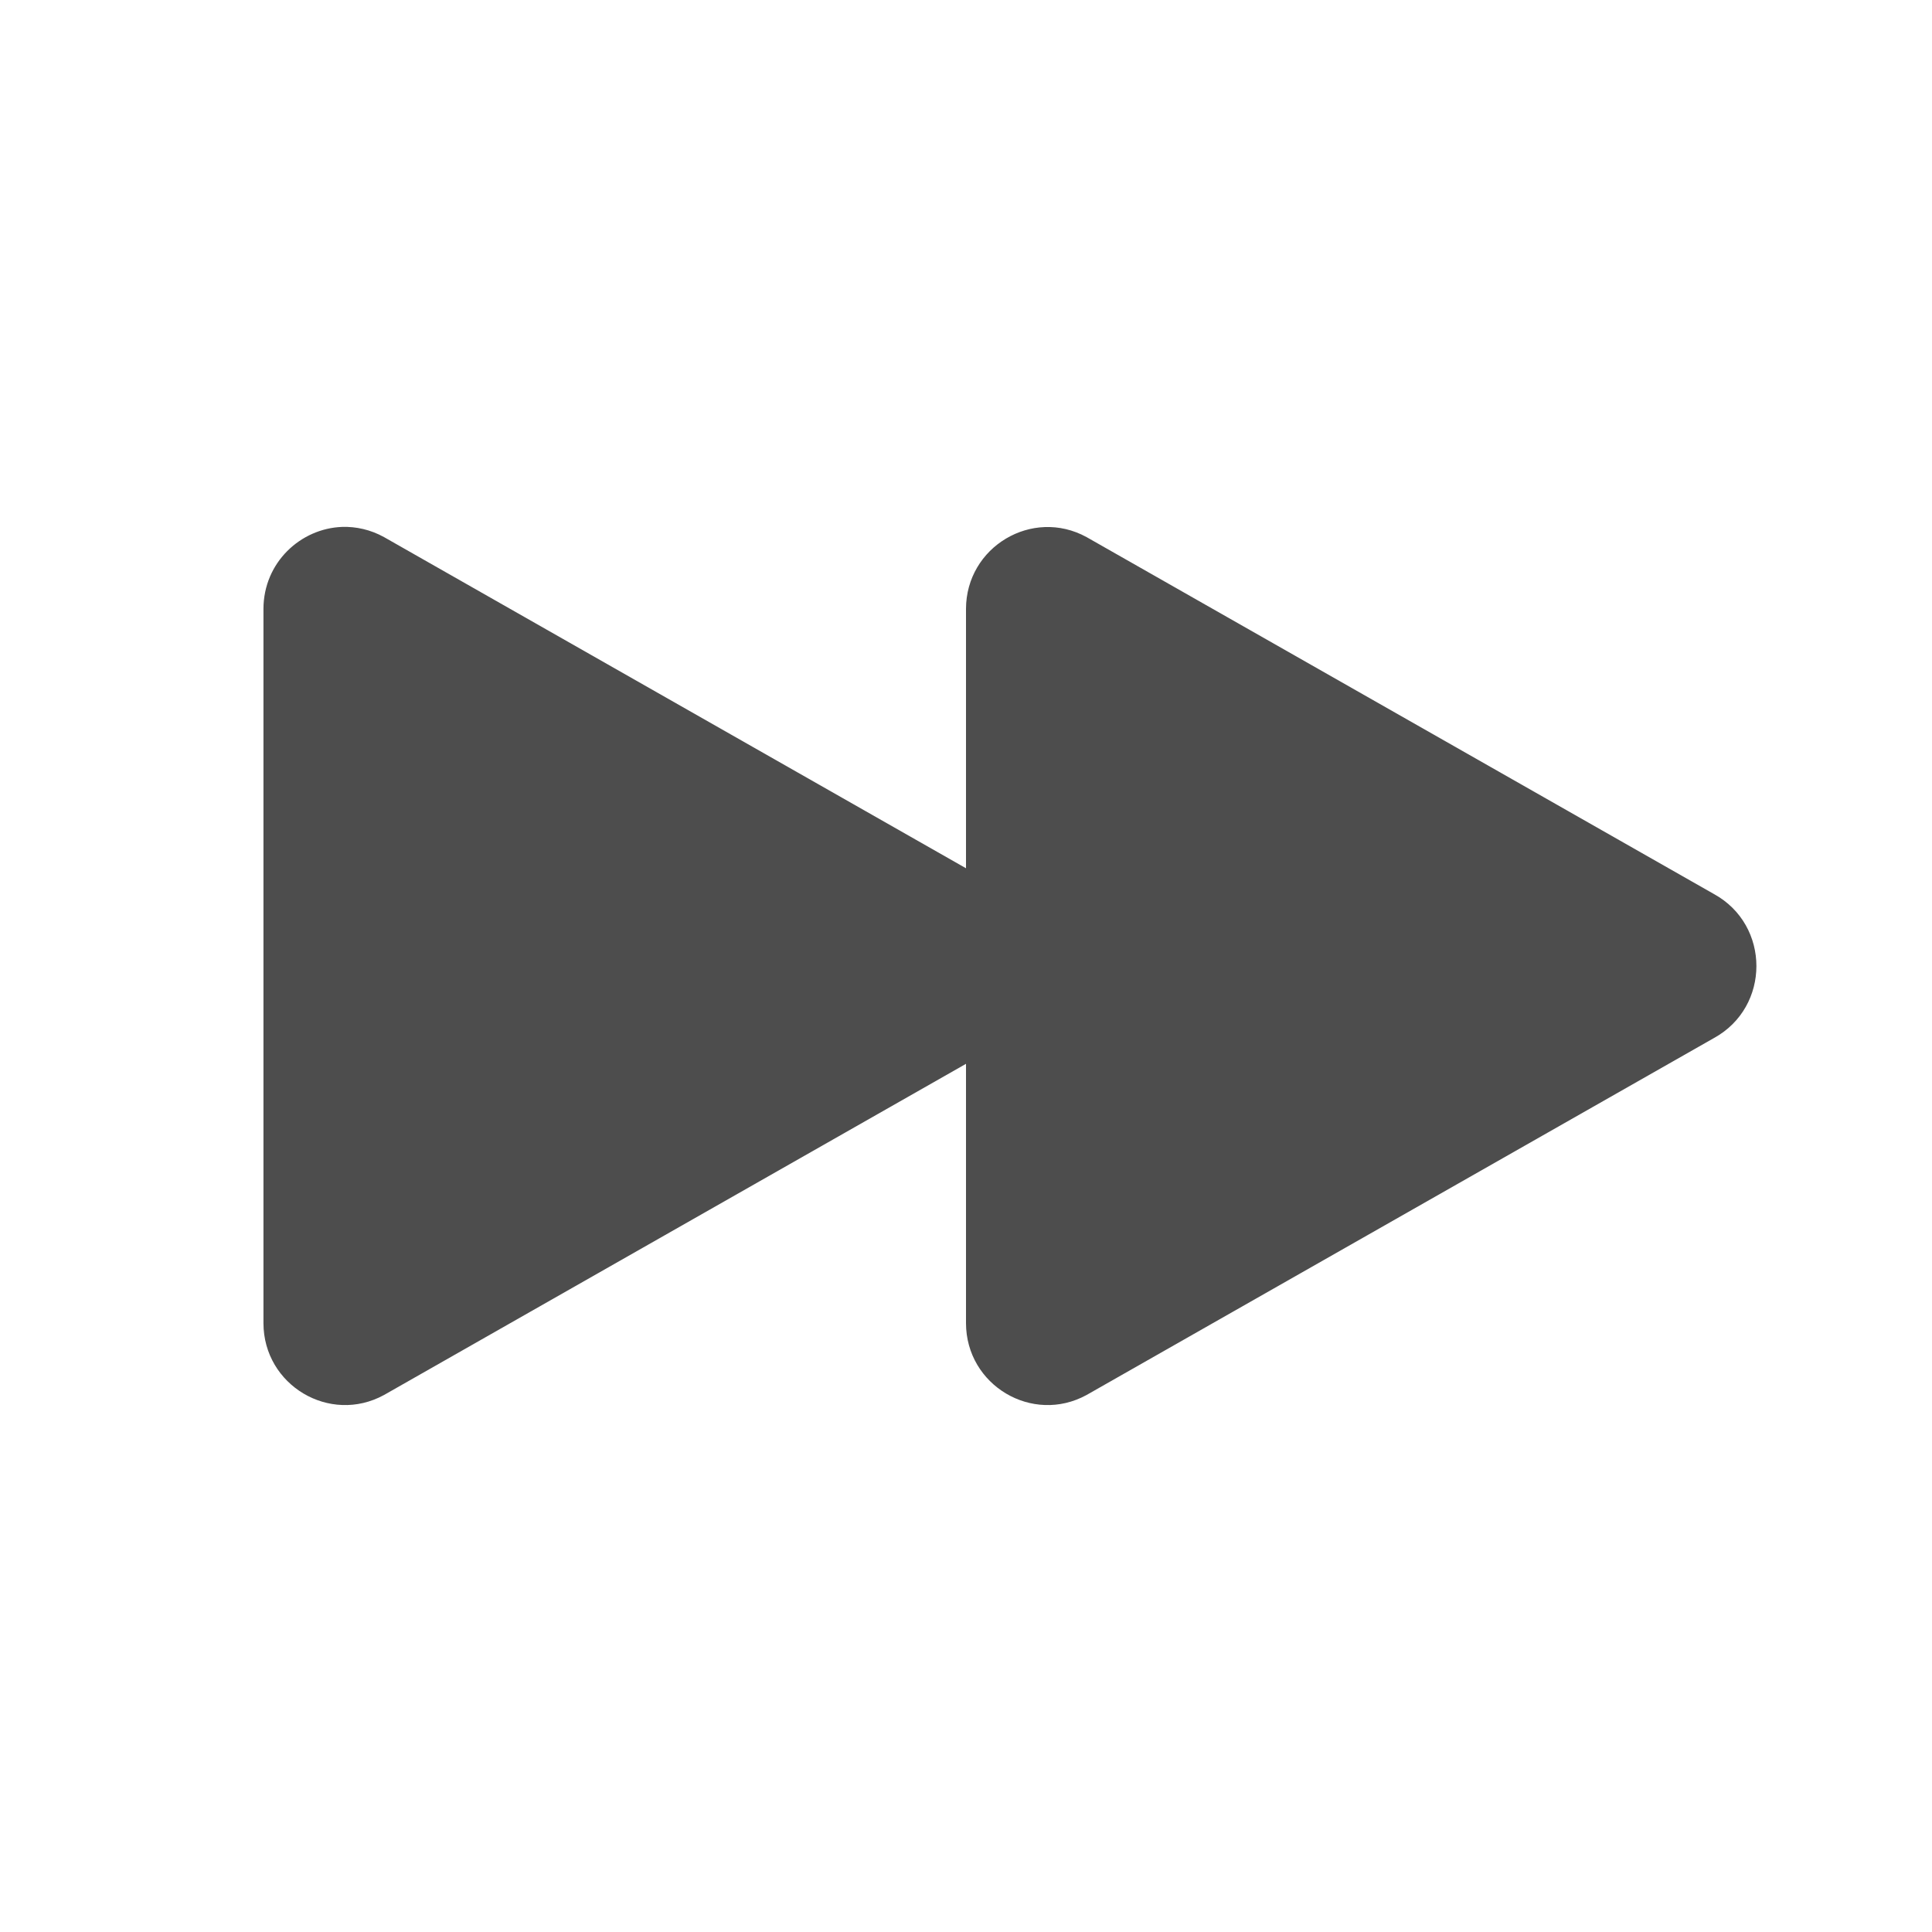
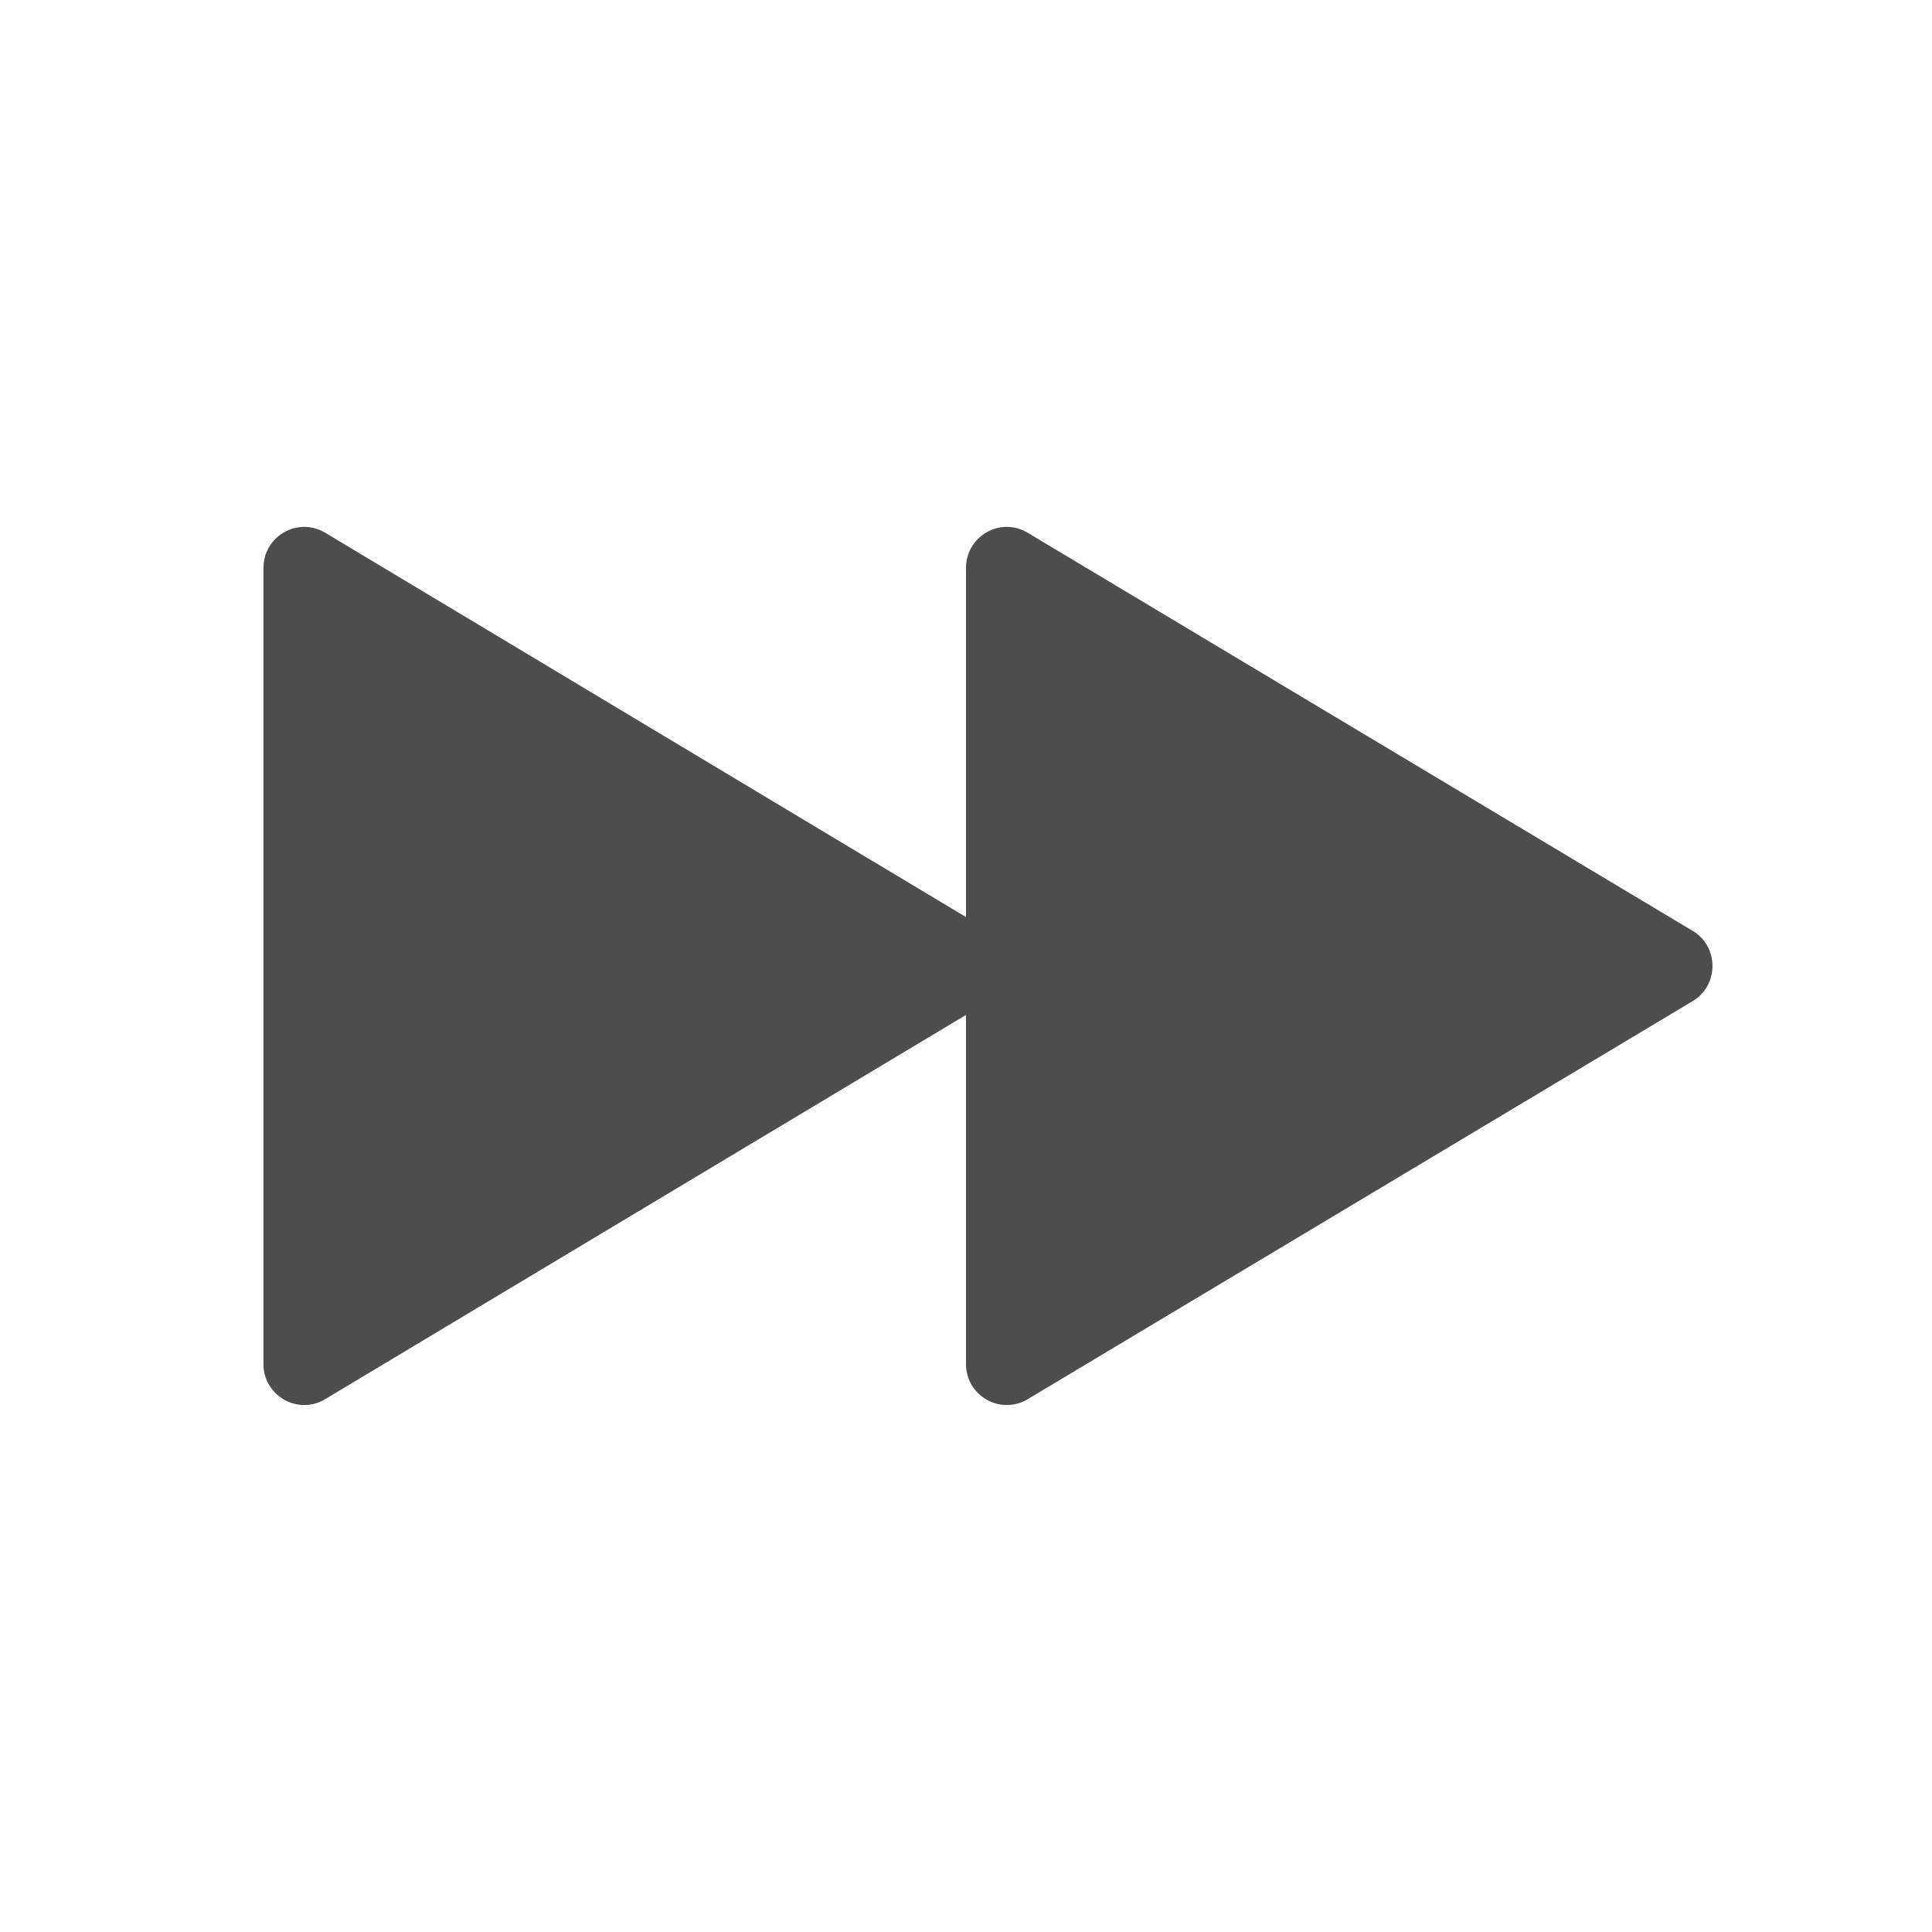
<svg xmlns="http://www.w3.org/2000/svg" width="22" height="22" viewBox="0 0 22 22" version="1.1" id="svg5">
  <defs id="defs2">
    <style id="current-color-scheme" type="text/css">
         .ColorScheme-Text { color:#4d4d4d; }
        </style>
  </defs>
-   <path id="path924" style="fill:currentColor;fill-opacity:1;stroke-width:1.493;stroke-linecap:round;stroke-linejoin:round;stroke-miterlimit:1" class="ColorScheme-Text" d="M 3.896,6 C 3.424,6.017 3.001,6.404 3,6.934 v 8.133 c 0.001,0.707 0.755,1.156 1.373,0.818 L 11,12.114 v 2.953 c 0.001,0.707 0.755,1.156 1.373,0.818 l 7.143,-4.064 c 0.646,-0.354 0.646,-1.287 0,-1.641 L 12.373,6.116 C 11.755,5.778 11.001,6.227 11,6.934 v 2.953 L 4.373,6.116 C 4.219,6.031 4.054,5.995 3.896,6 Z" />
+   <path id="path924" style="fill:currentColor;fill-opacity:1;stroke-width:0.746;stroke-linecap:round;stroke-linejoin:round;stroke-miterlimit:1" class="ColorScheme-Text" d="M 3.448,6 C 3.212,6.008 3,6.201 3,6.467 V 15.533 c 5.95e-4,0.354 0.377,0.578 0.687,0.409 L 11,11.557 v 3.976 c 6.01e-4,0.354 0.377,0.578 0.687,0.409 L 19.258,11.41 c 0.323,-0.177 0.323,-0.644 0,-0.82 L 11.686,6.057 C 11.377,5.888 11,6.113 11,6.467 V 10.443 L 3.687,6.057 C 3.609,6.015 3.527,5.997 3.448,6 Z" />
</svg>
